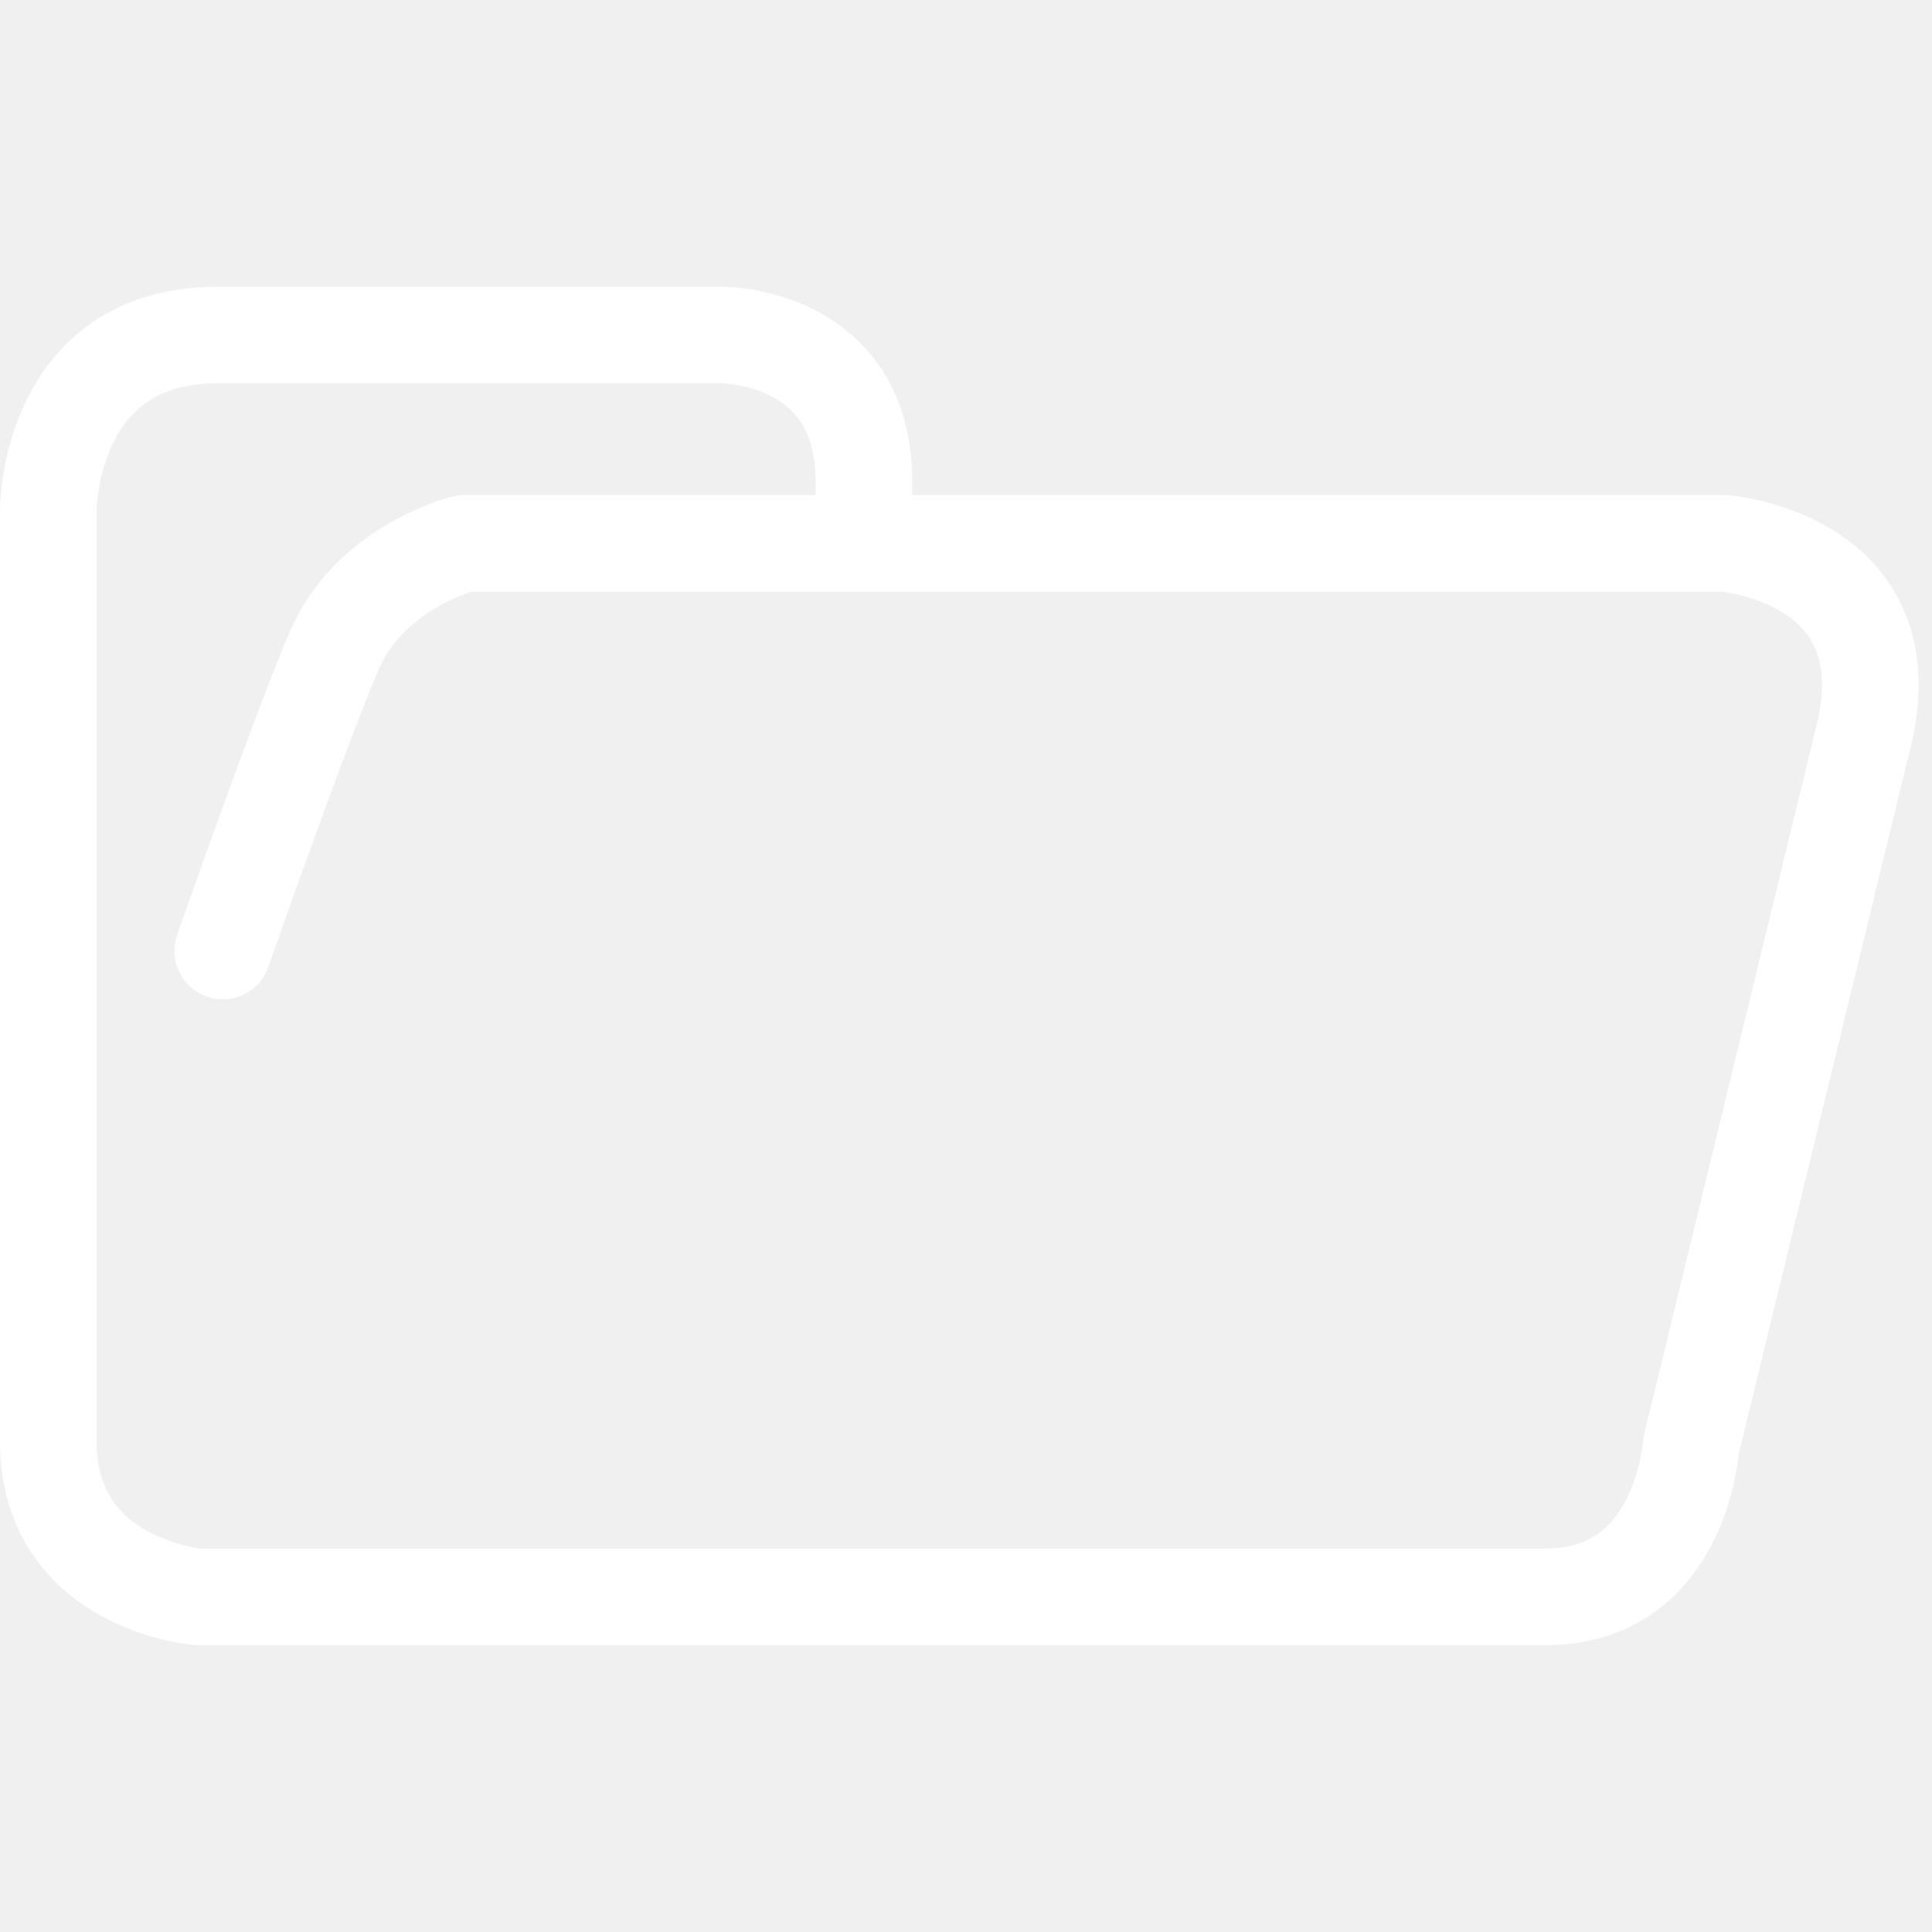
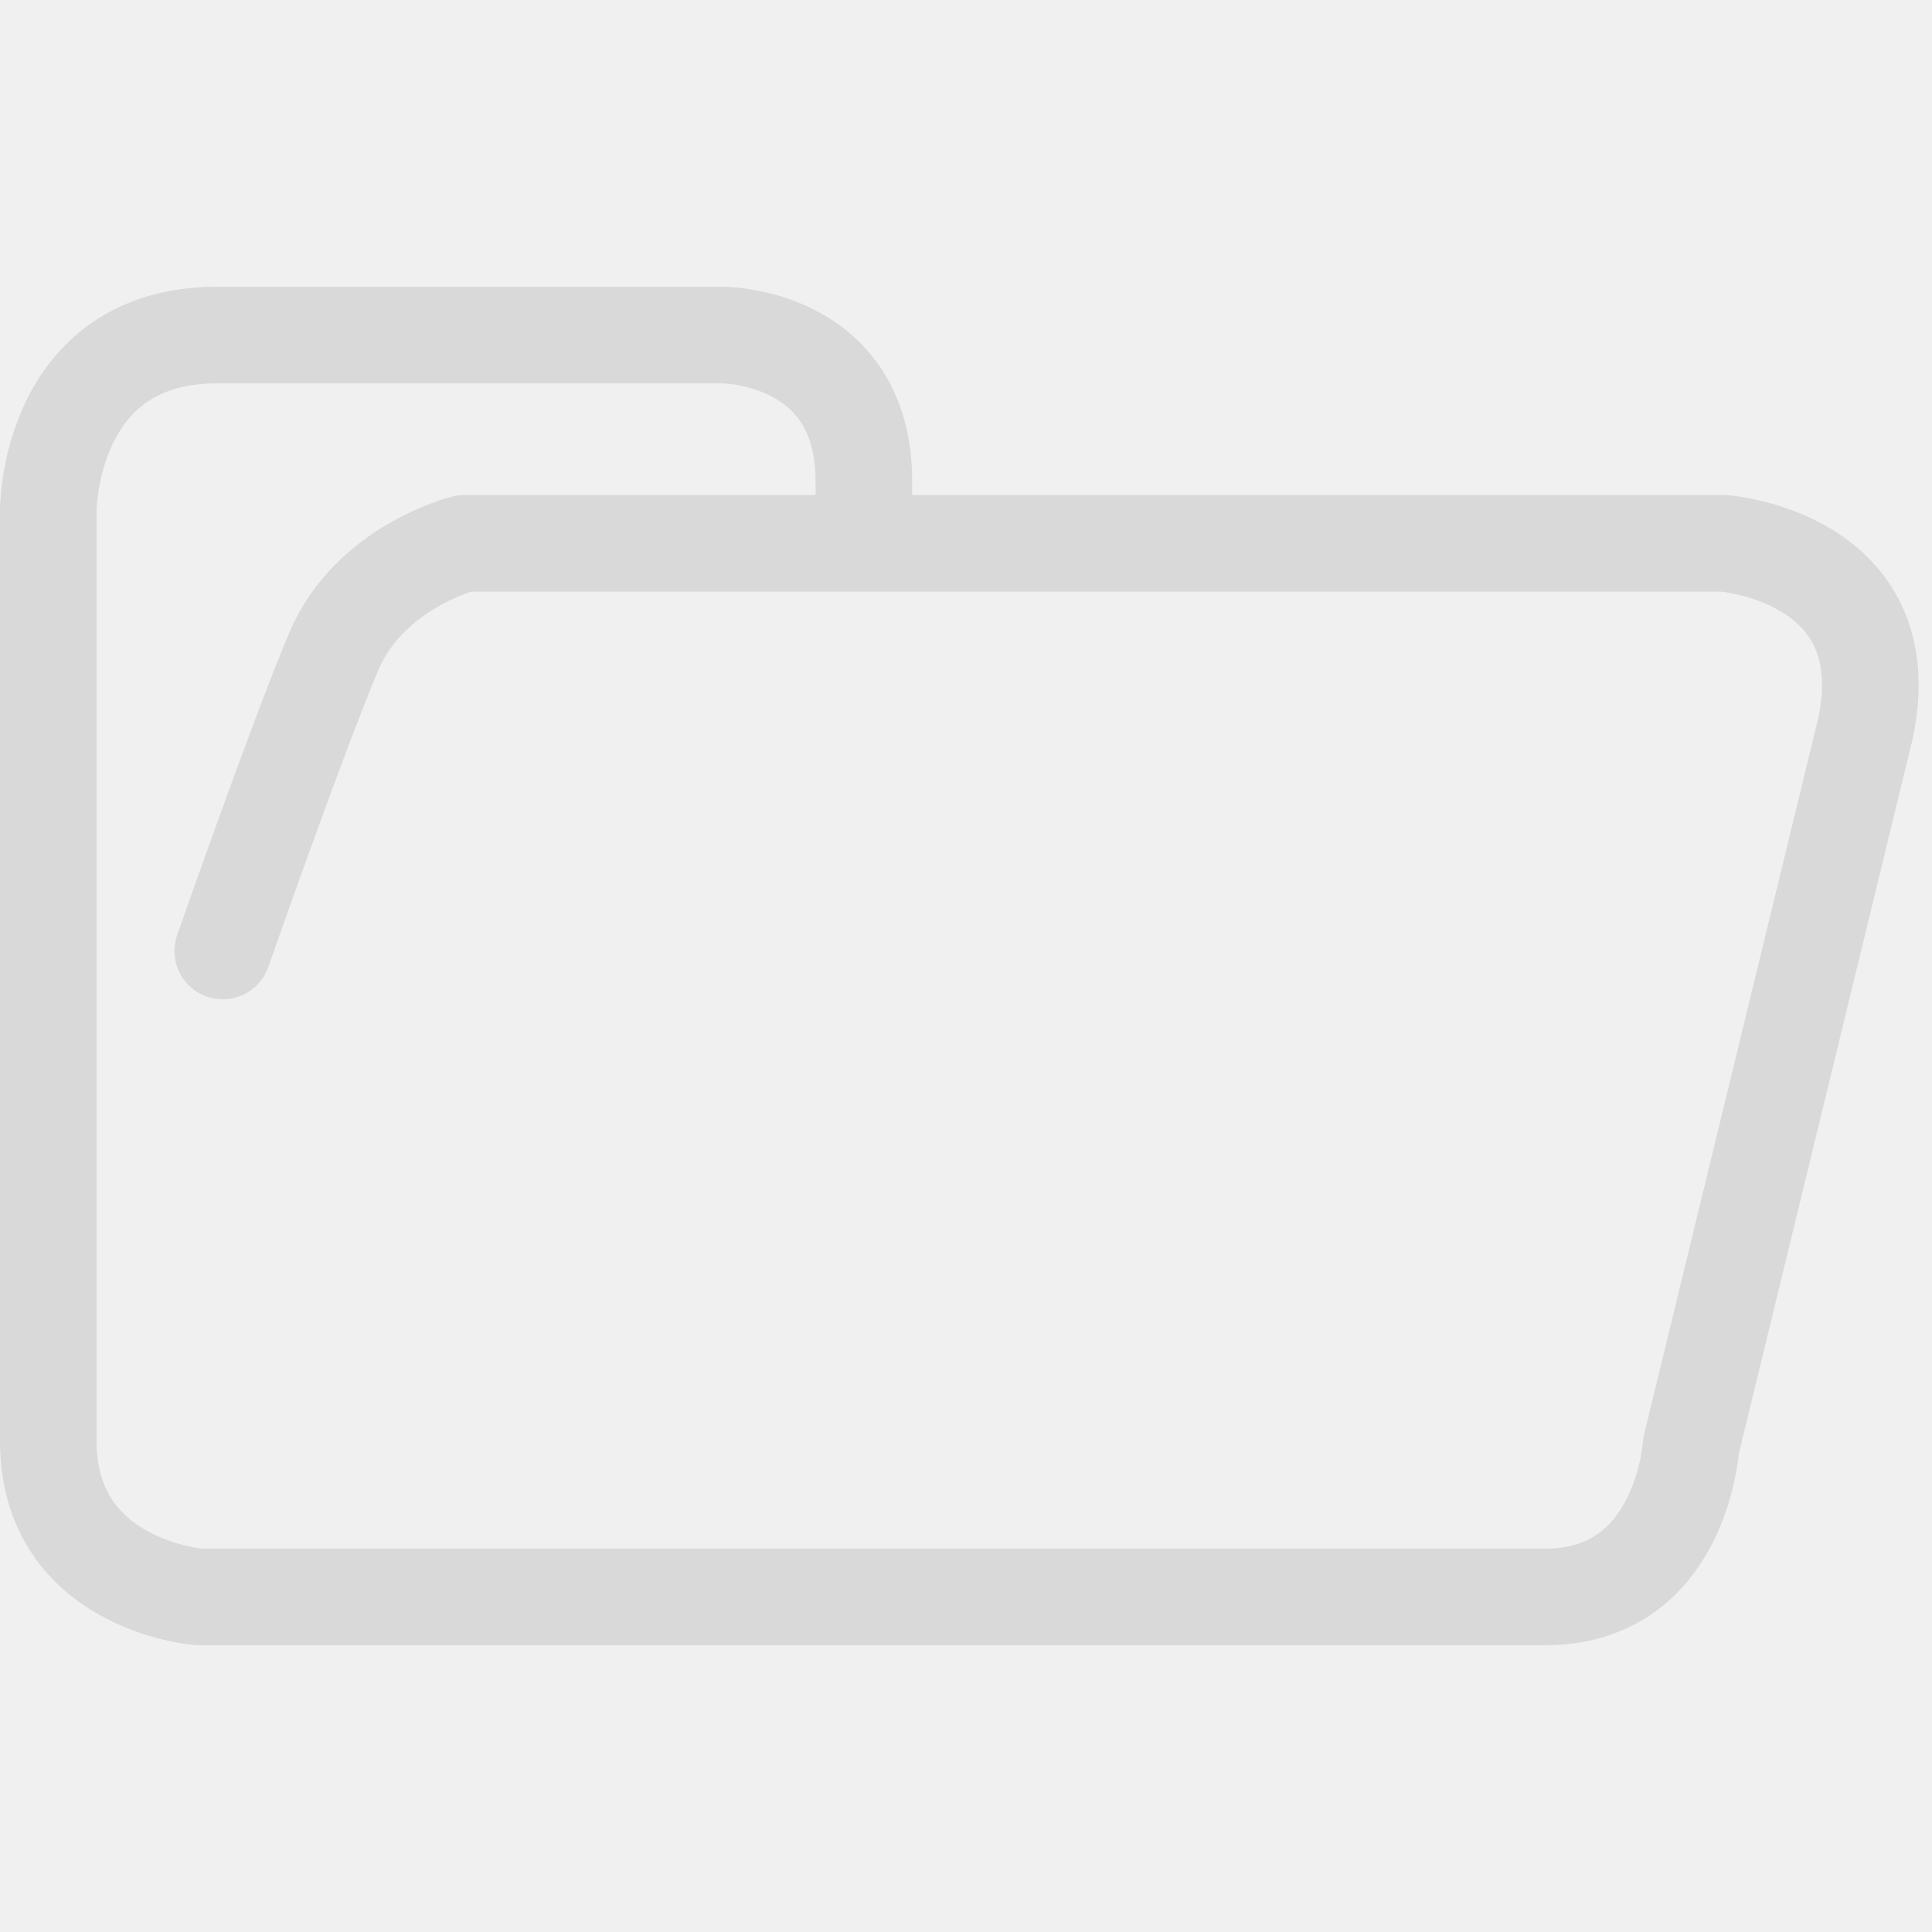
<svg xmlns="http://www.w3.org/2000/svg" width="100" height="100">
-   <path fill="none" stroke="#fff" stroke-linecap="round" stroke-linejoin="round" stroke-width="5" d="M44.714 27.878v-2.975c0-7.56-7.295-7.56-7.295-7.56h-26.19c-8.729 0-8.729 9.048-8.729 9.048V74.6c0 7.436 7.773 8.056 7.773 8.056h69.718c7.056 0 7.534-7.808 7.534-7.808l9.04-37.18c1.834-8.828-7.31-9.543-7.31-9.543h-65.23s-4.885 1.206-6.746 5.588c-1.86 4.381-5.75 15.511-5.75 15.511" paint-order="fill markers stroke" />
+   <path fill="none" stroke="#d9d9d9" stroke-linecap="round" stroke-linejoin="round" stroke-width="5" d="M44.714 27.878v-2.975c0-7.56-7.295-7.56-7.295-7.56h-26.19c-8.729 0-8.729 9.048-8.729 9.048V74.6c0 7.436 7.773 8.056 7.773 8.056h69.718c7.056 0 7.534-7.808 7.534-7.808l9.04-37.18c1.834-8.828-7.31-9.543-7.31-9.543h-65.23s-4.885 1.206-6.746 5.588c-1.86 4.381-5.75 15.511-5.75 15.511" paint-order="fill markers stroke" />
</svg>
